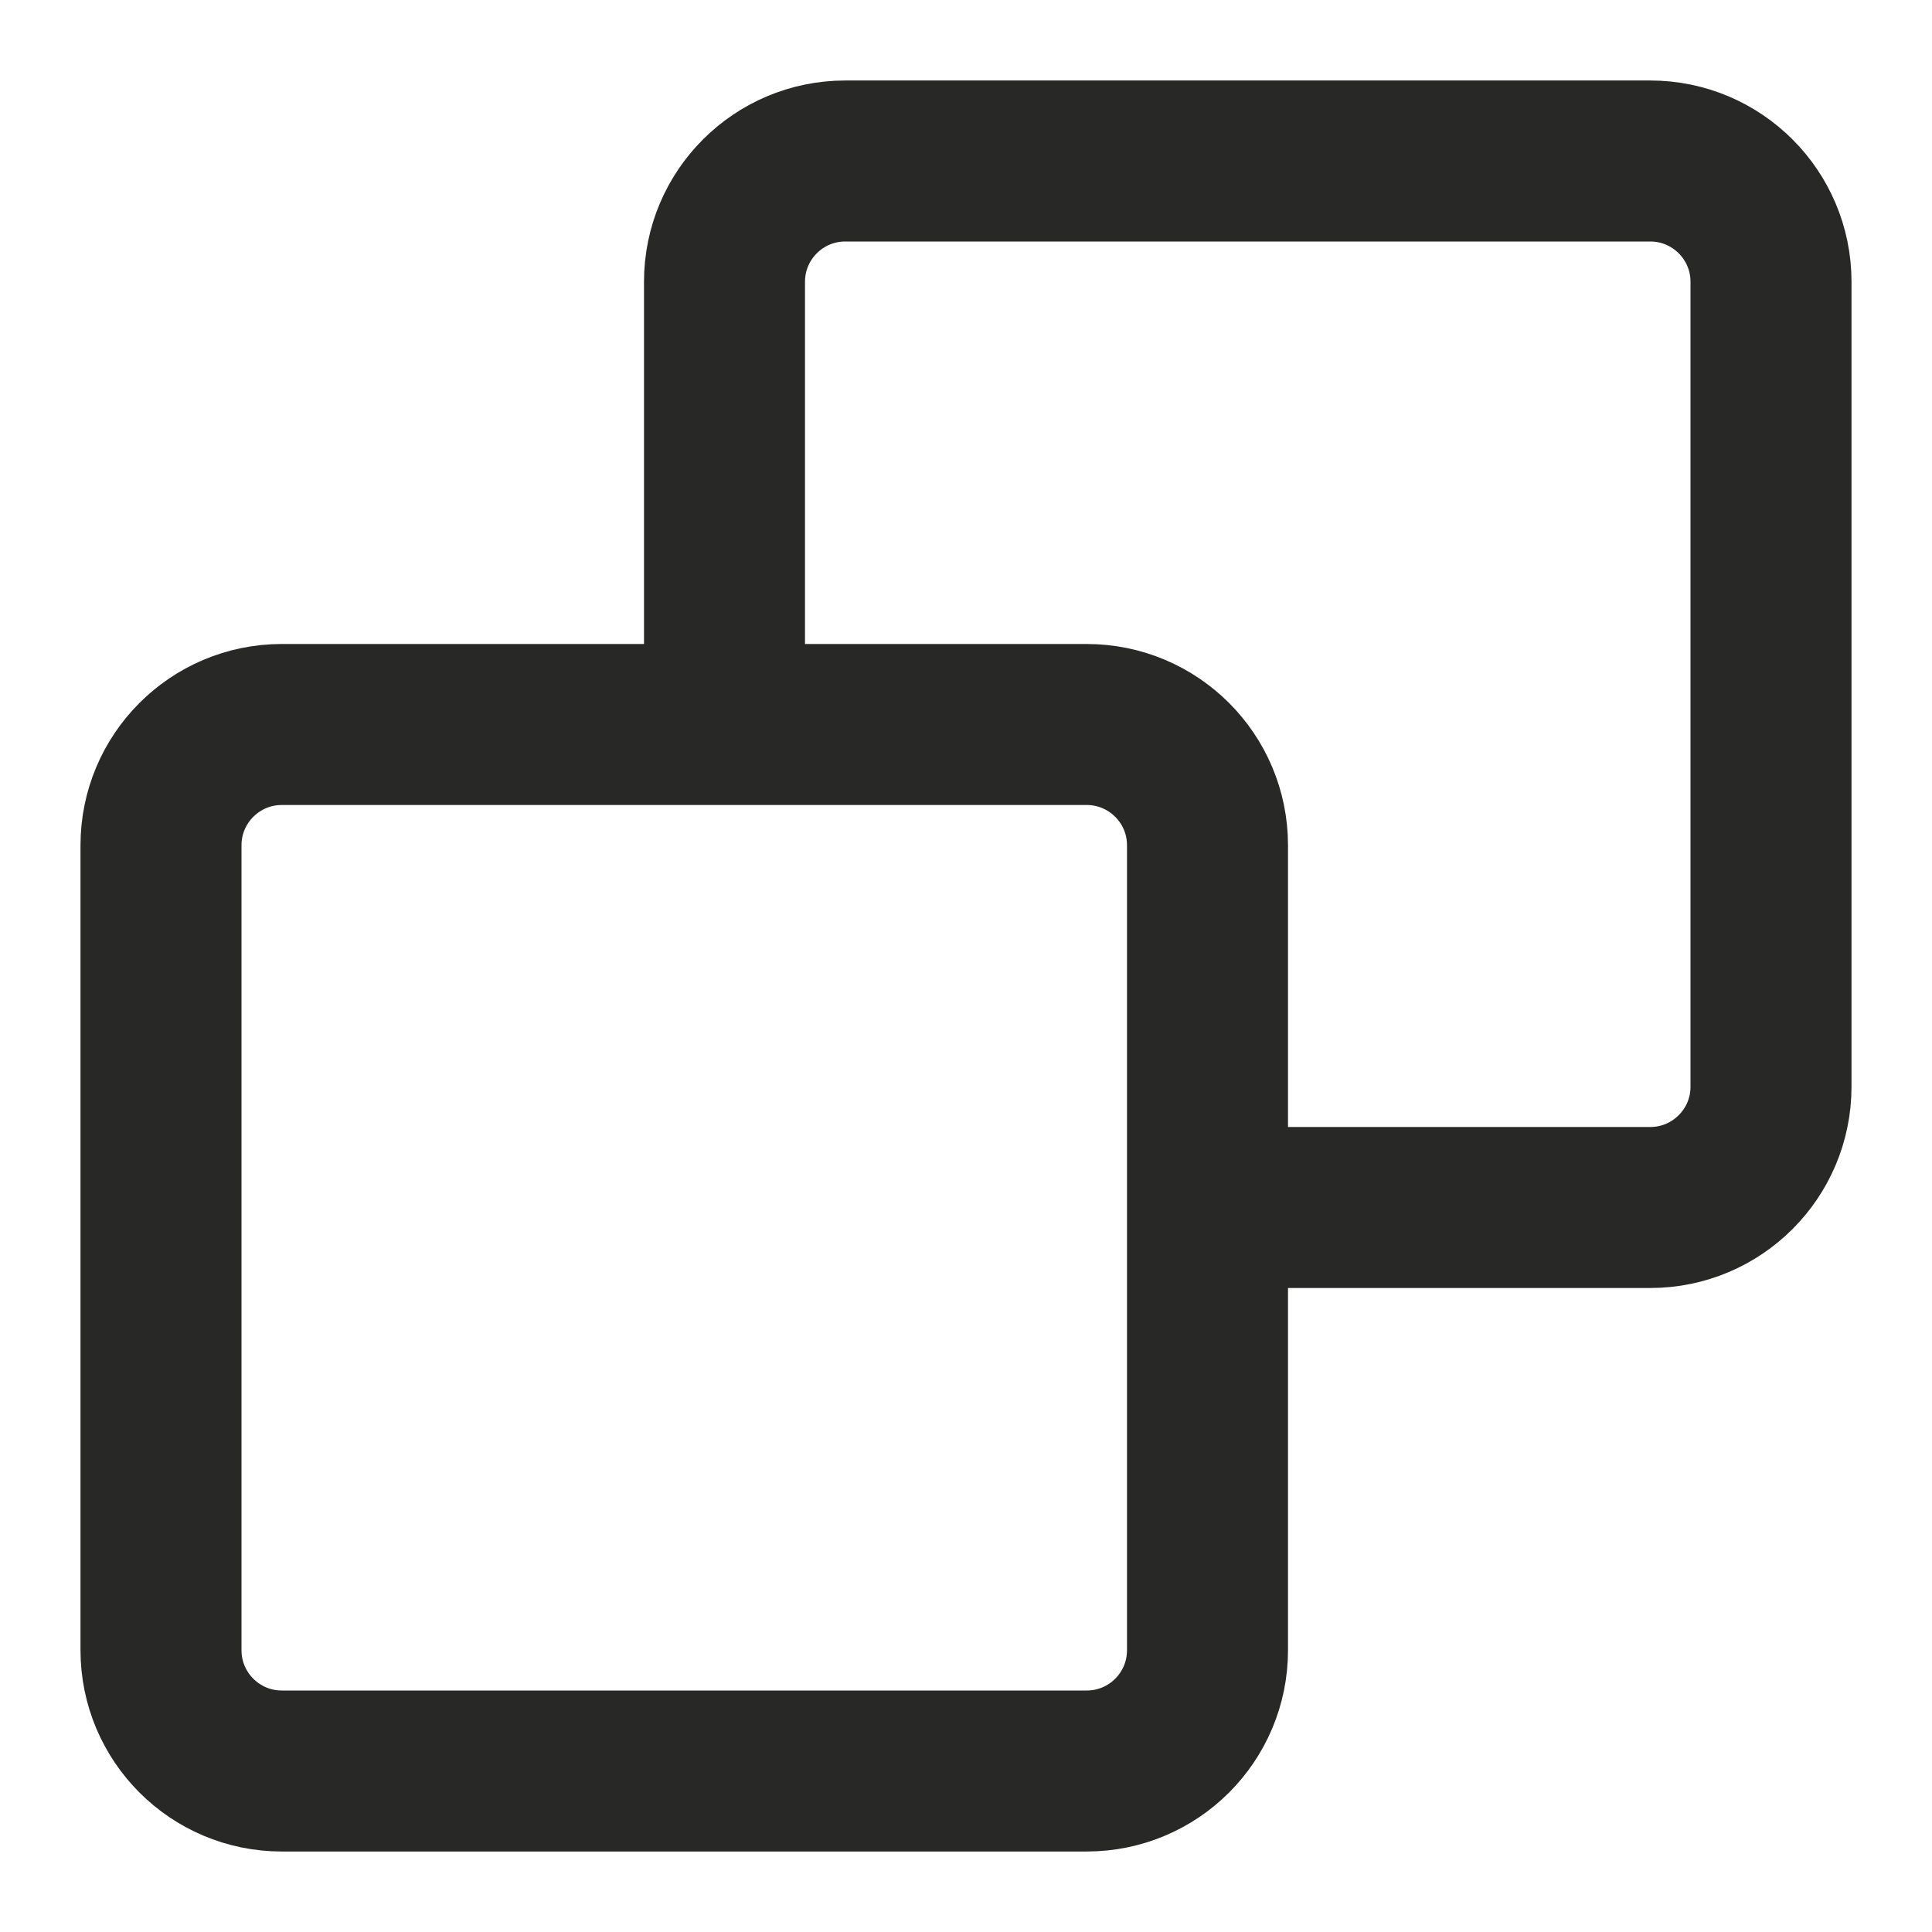
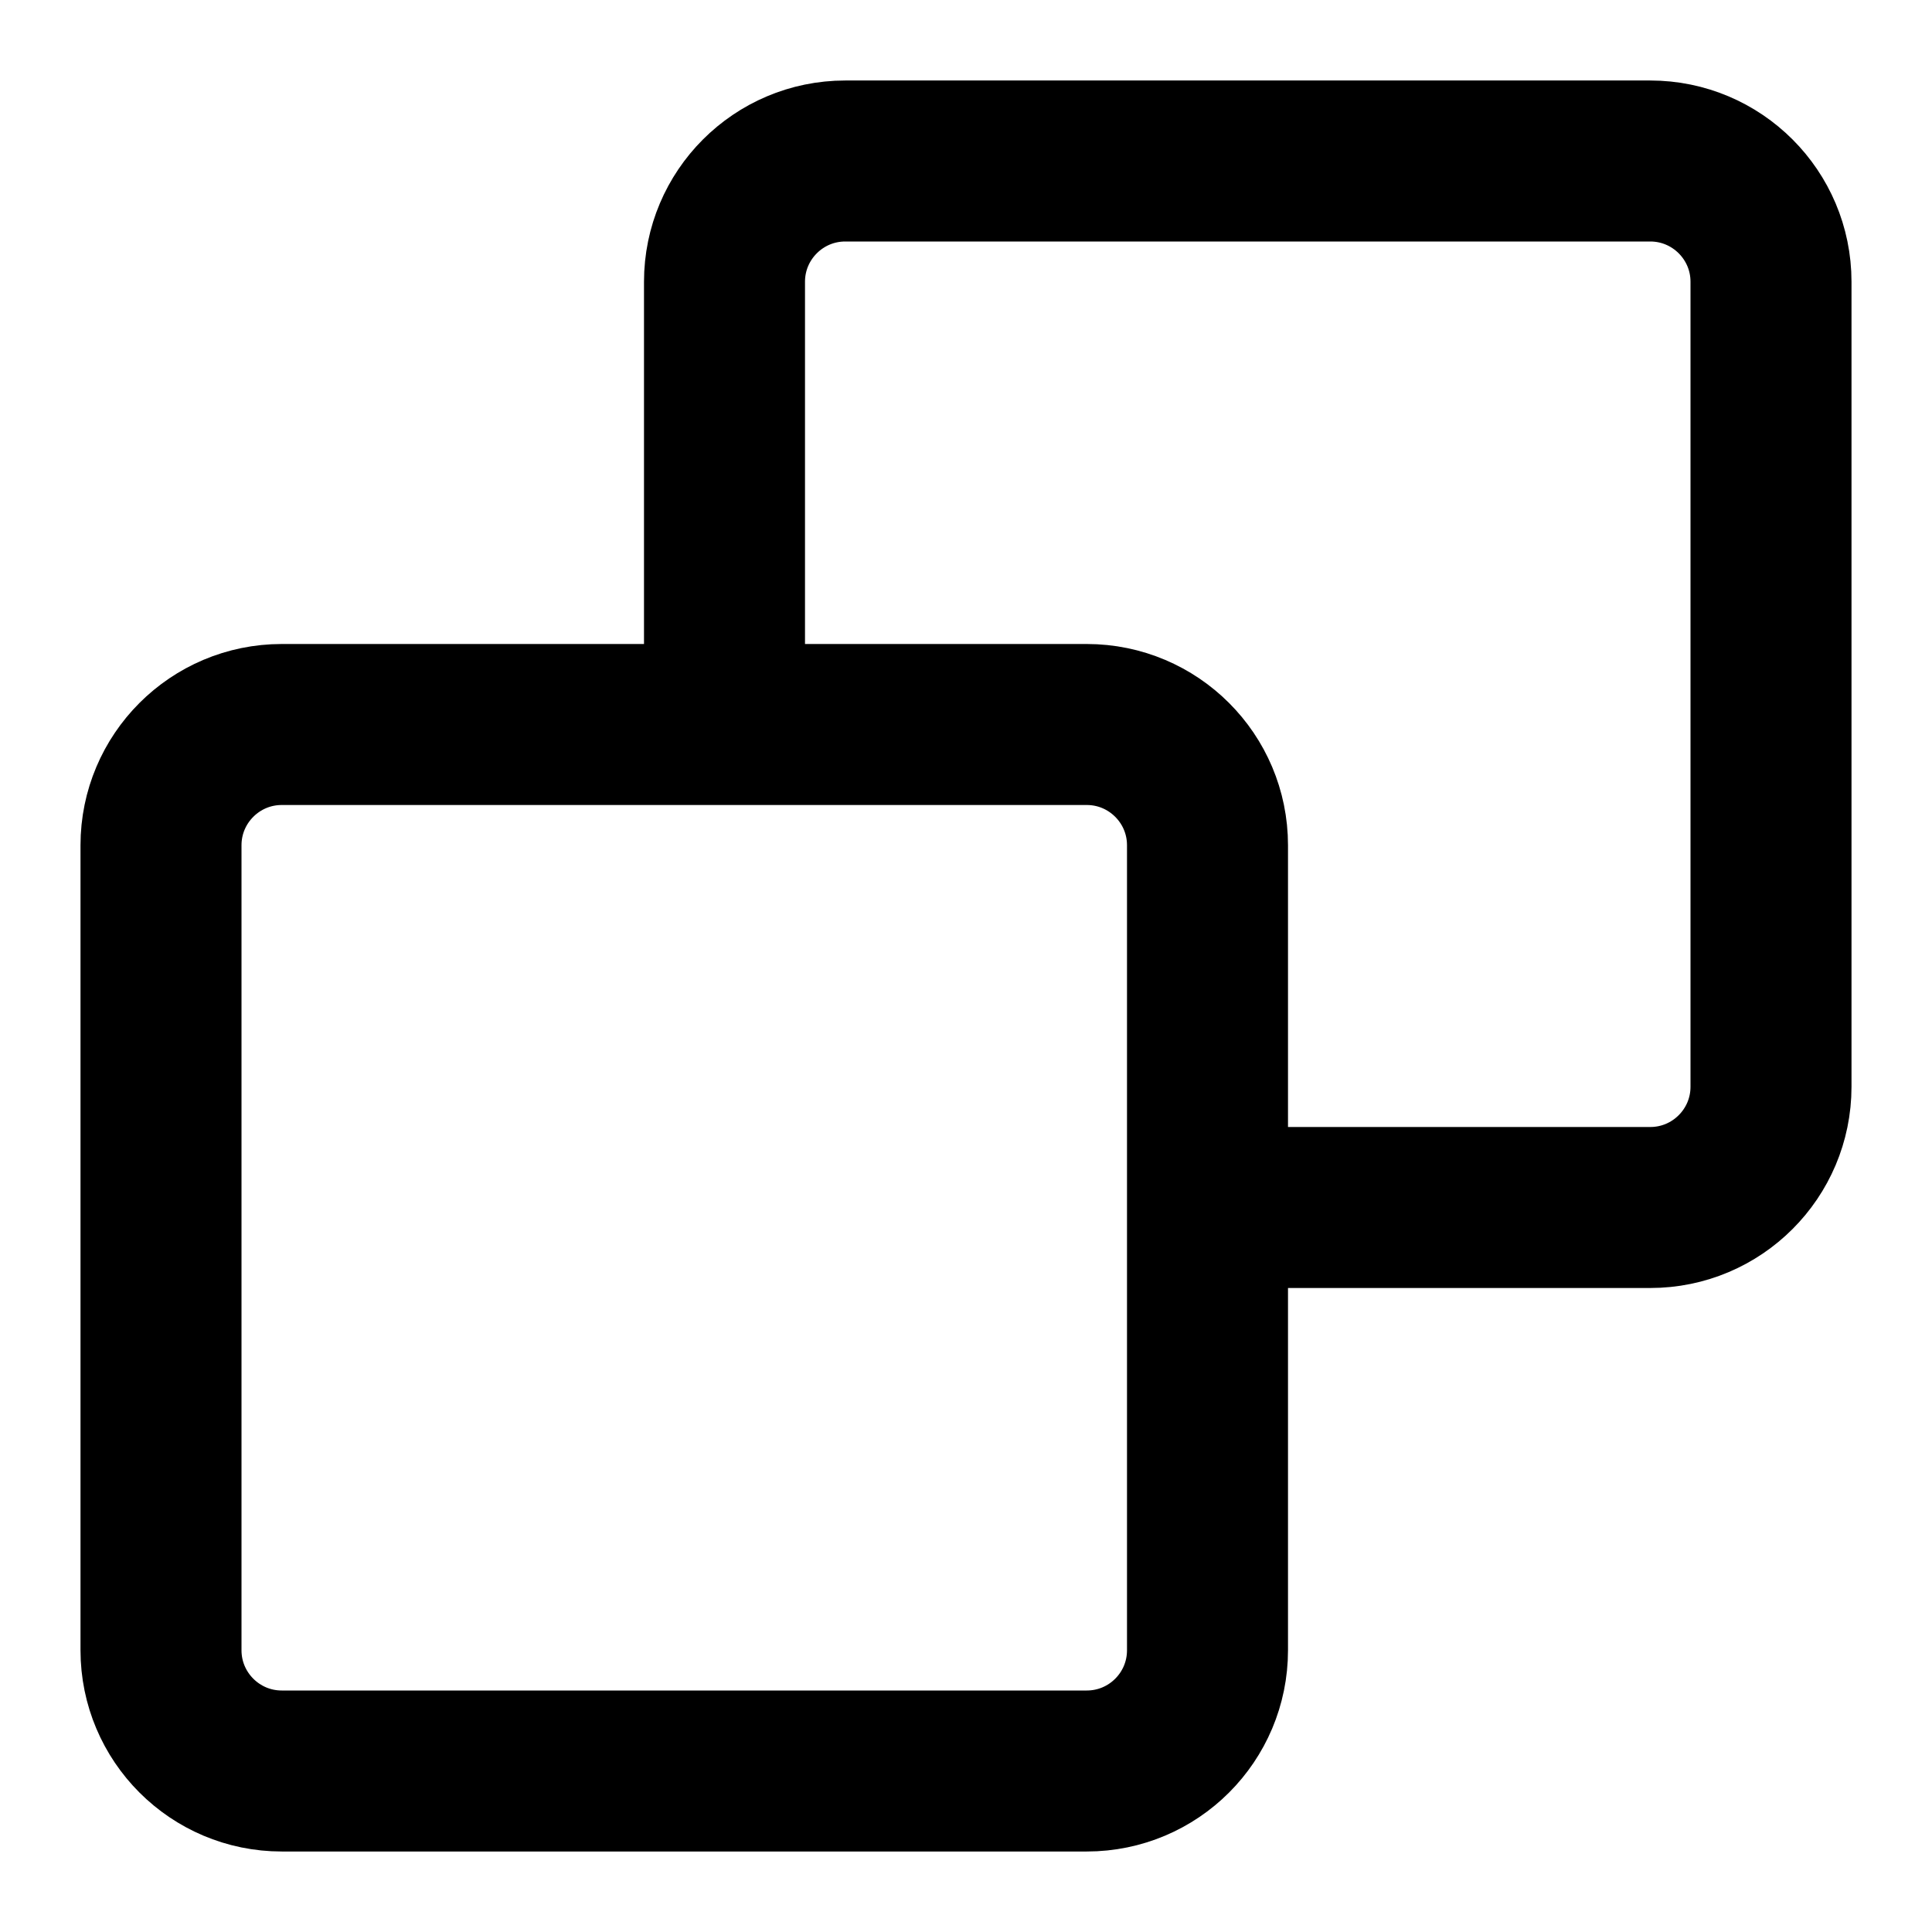
<svg xmlns="http://www.w3.org/2000/svg" width="24" height="24" viewBox="0 0 24 24" fill="none">
-   <path d="M2 10.5L2 20.5C2 21.328 2.672 22 3.5 22H13.5C14.329 22 15 21.328 15 20.5L15 10.5C15 9.672 14.328 9 13.5 9L3.5 9C2.672 9 2 9.672 2 10.5Z" stroke="#282827" stroke-width="2" stroke-linecap="square" />
-   <path d="M15 15H20.5C21.328 15 22 14.328 22 13.5L22 3.5C22 2.672 21.328 2 20.5 2L10.5 2C9.672 2 9 2.672 9 3.5L9 9" stroke="#282827" stroke-width="2" />
+   <path d="M2 10.5L2 20.5C2 21.328 2.672 22 3.5 22H13.5C14.329 22 15 21.328 15 20.5L15 10.5C15 9.672 14.328 9 13.5 9L3.5 9C2.672 9 2 9.672 2 10.5Z" stroke="currentColor" stroke-width="2" stroke-linecap="square" />
+   <path d="M15 15H20.5C21.328 15 22 14.328 22 13.5L22 3.5C22 2.672 21.328 2 20.5 2L10.5 2C9.672 2 9 2.672 9 3.5L9 9" stroke="currentColor" stroke-width="2" />
</svg>
